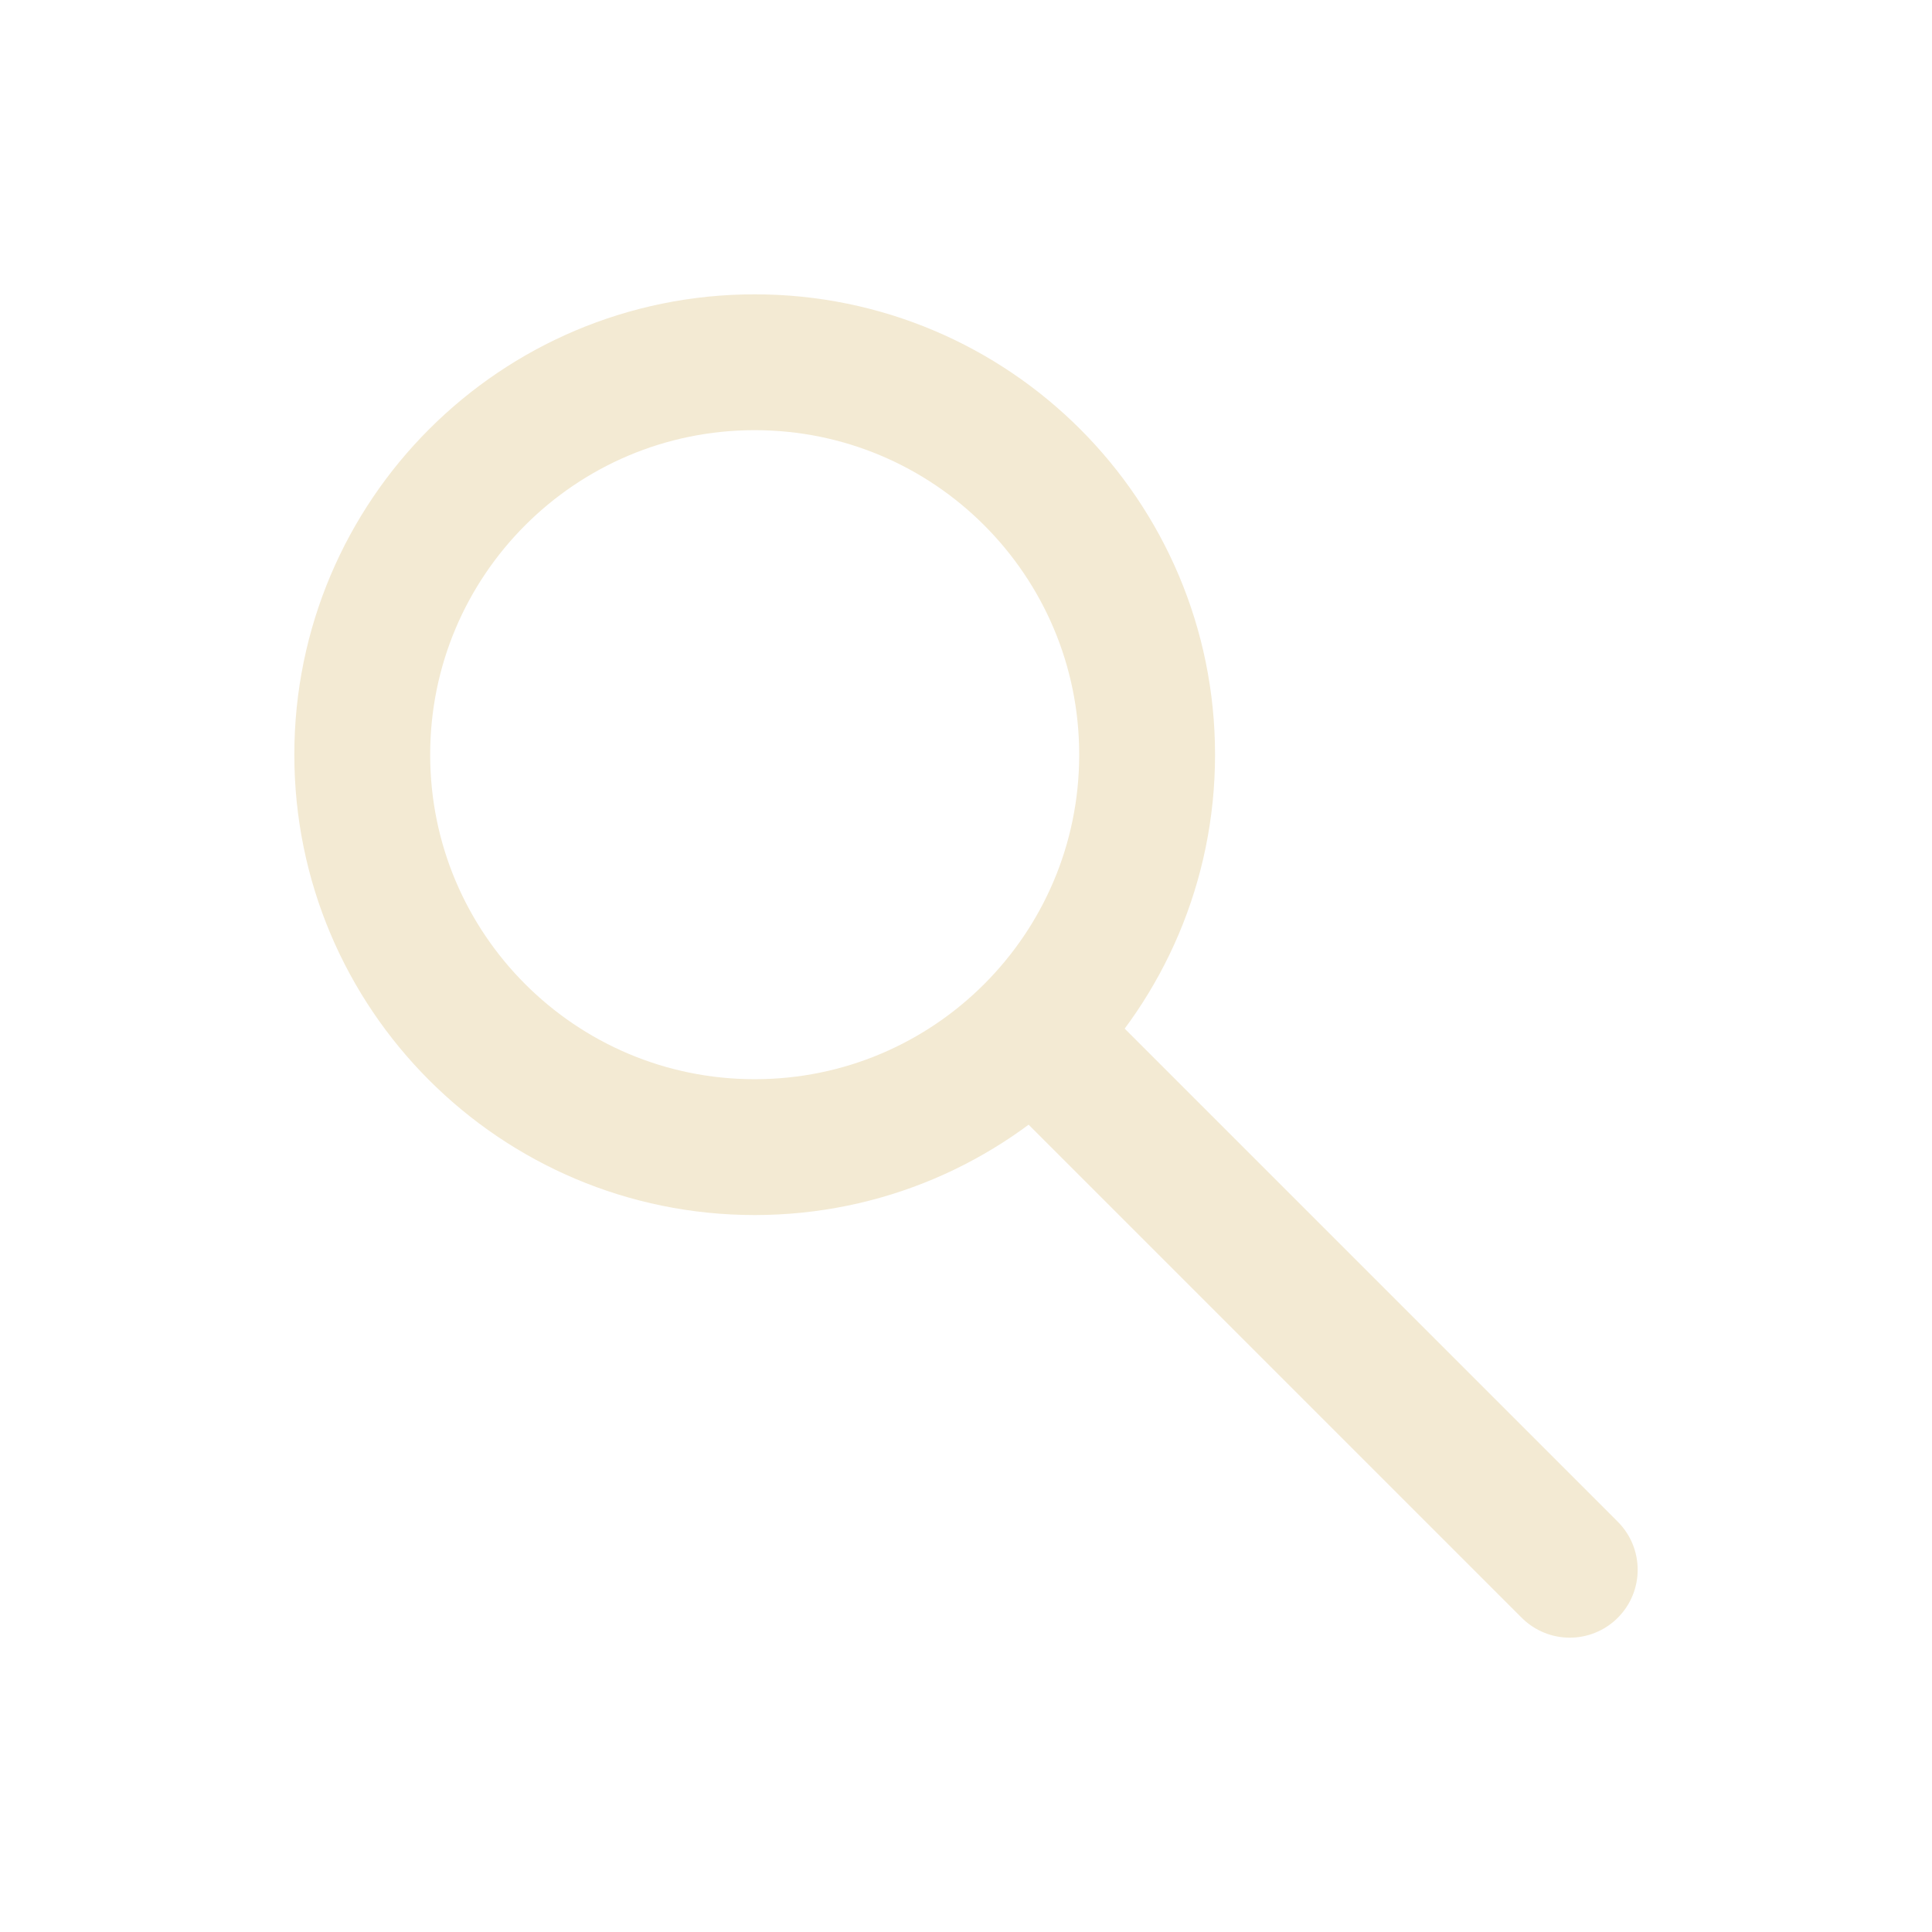
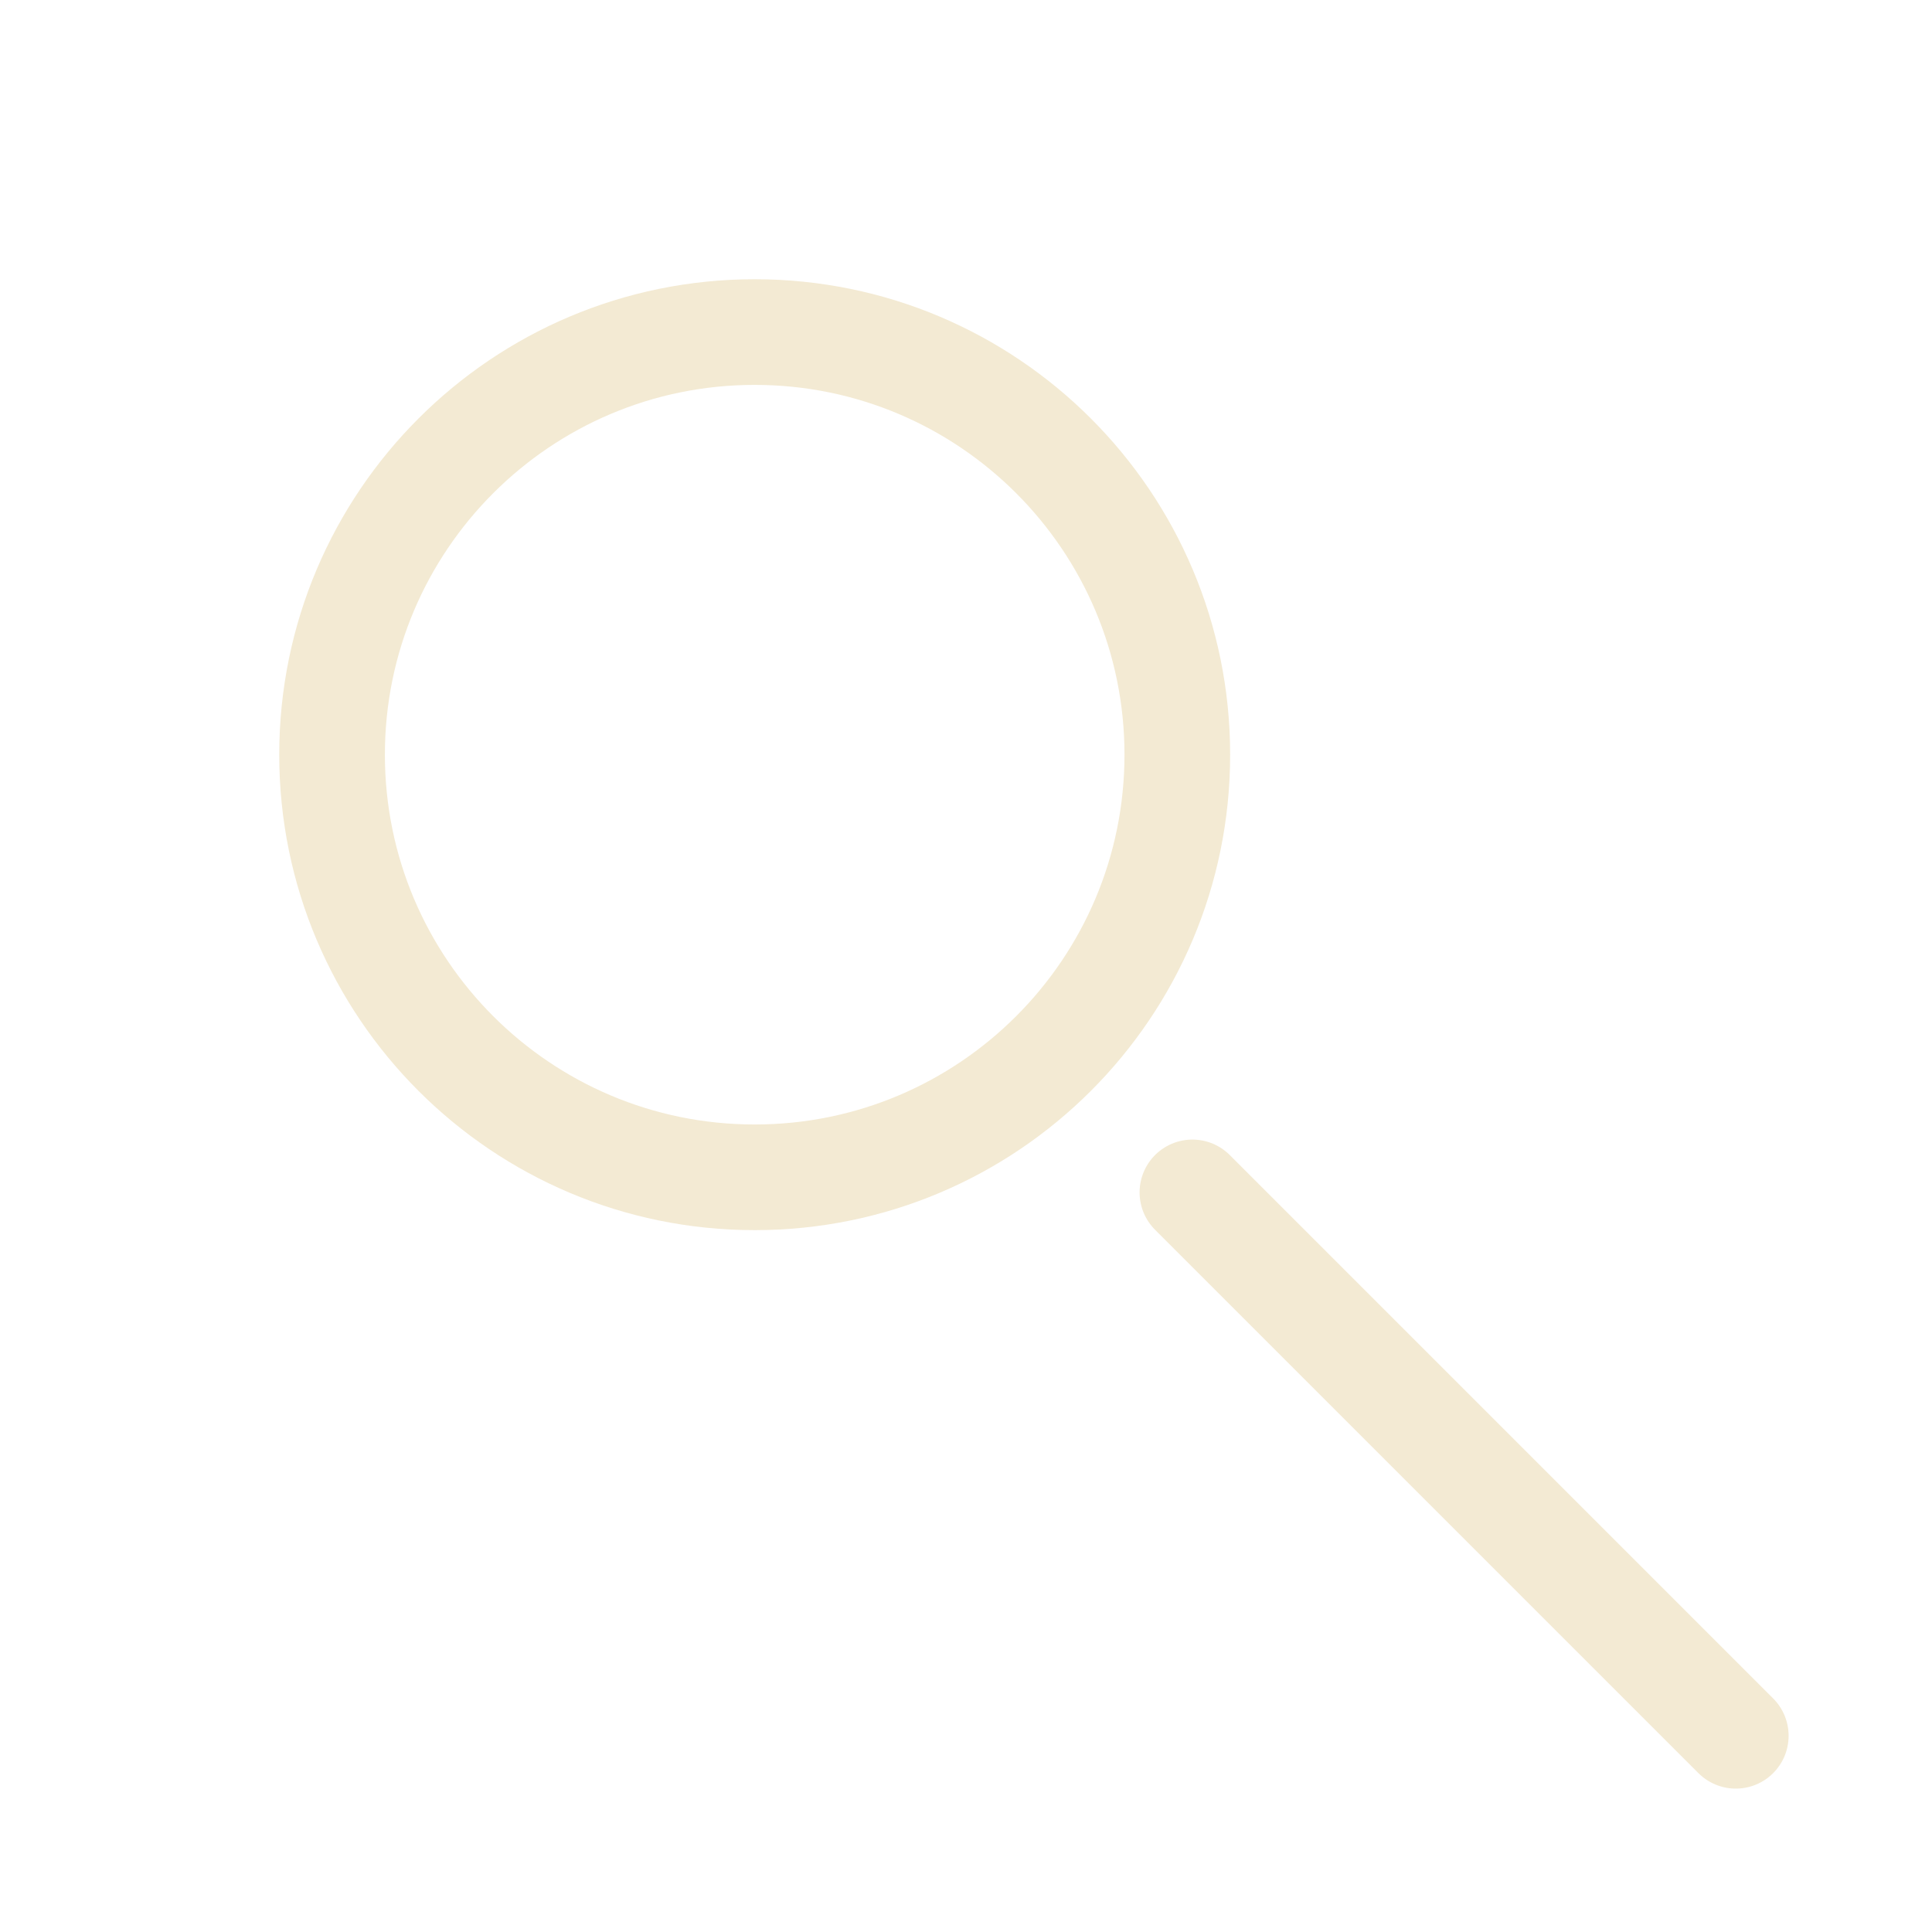
- <svg xmlns="http://www.w3.org/2000/svg" width="32" height="32" viewBox="0 0 32 32" fill="none">
-   <circle cx="12.5" cy="12.5" r="6.5" stroke="#F3EAD3" stroke-width="2.25" fill="none" />
-   <path d="M17.5 17.5L26 26" stroke="#F3EAD3" stroke-width="2.25" stroke-linecap="round" />
+ <svg xmlns="http://www.w3.org/2000/svg" width="128" height="128" viewBox="0 0 128 128" fill="none">
+   <circle cx="50" cy="50" r="28" stroke="#F3EAD3" stroke-width="7" fill="none" stroke-linejoin="round" />
+   <path d="M79 79L115 115" stroke="#F3EAD3" stroke-width="7" stroke-linecap="round" stroke-linejoin="round" />
</svg>
